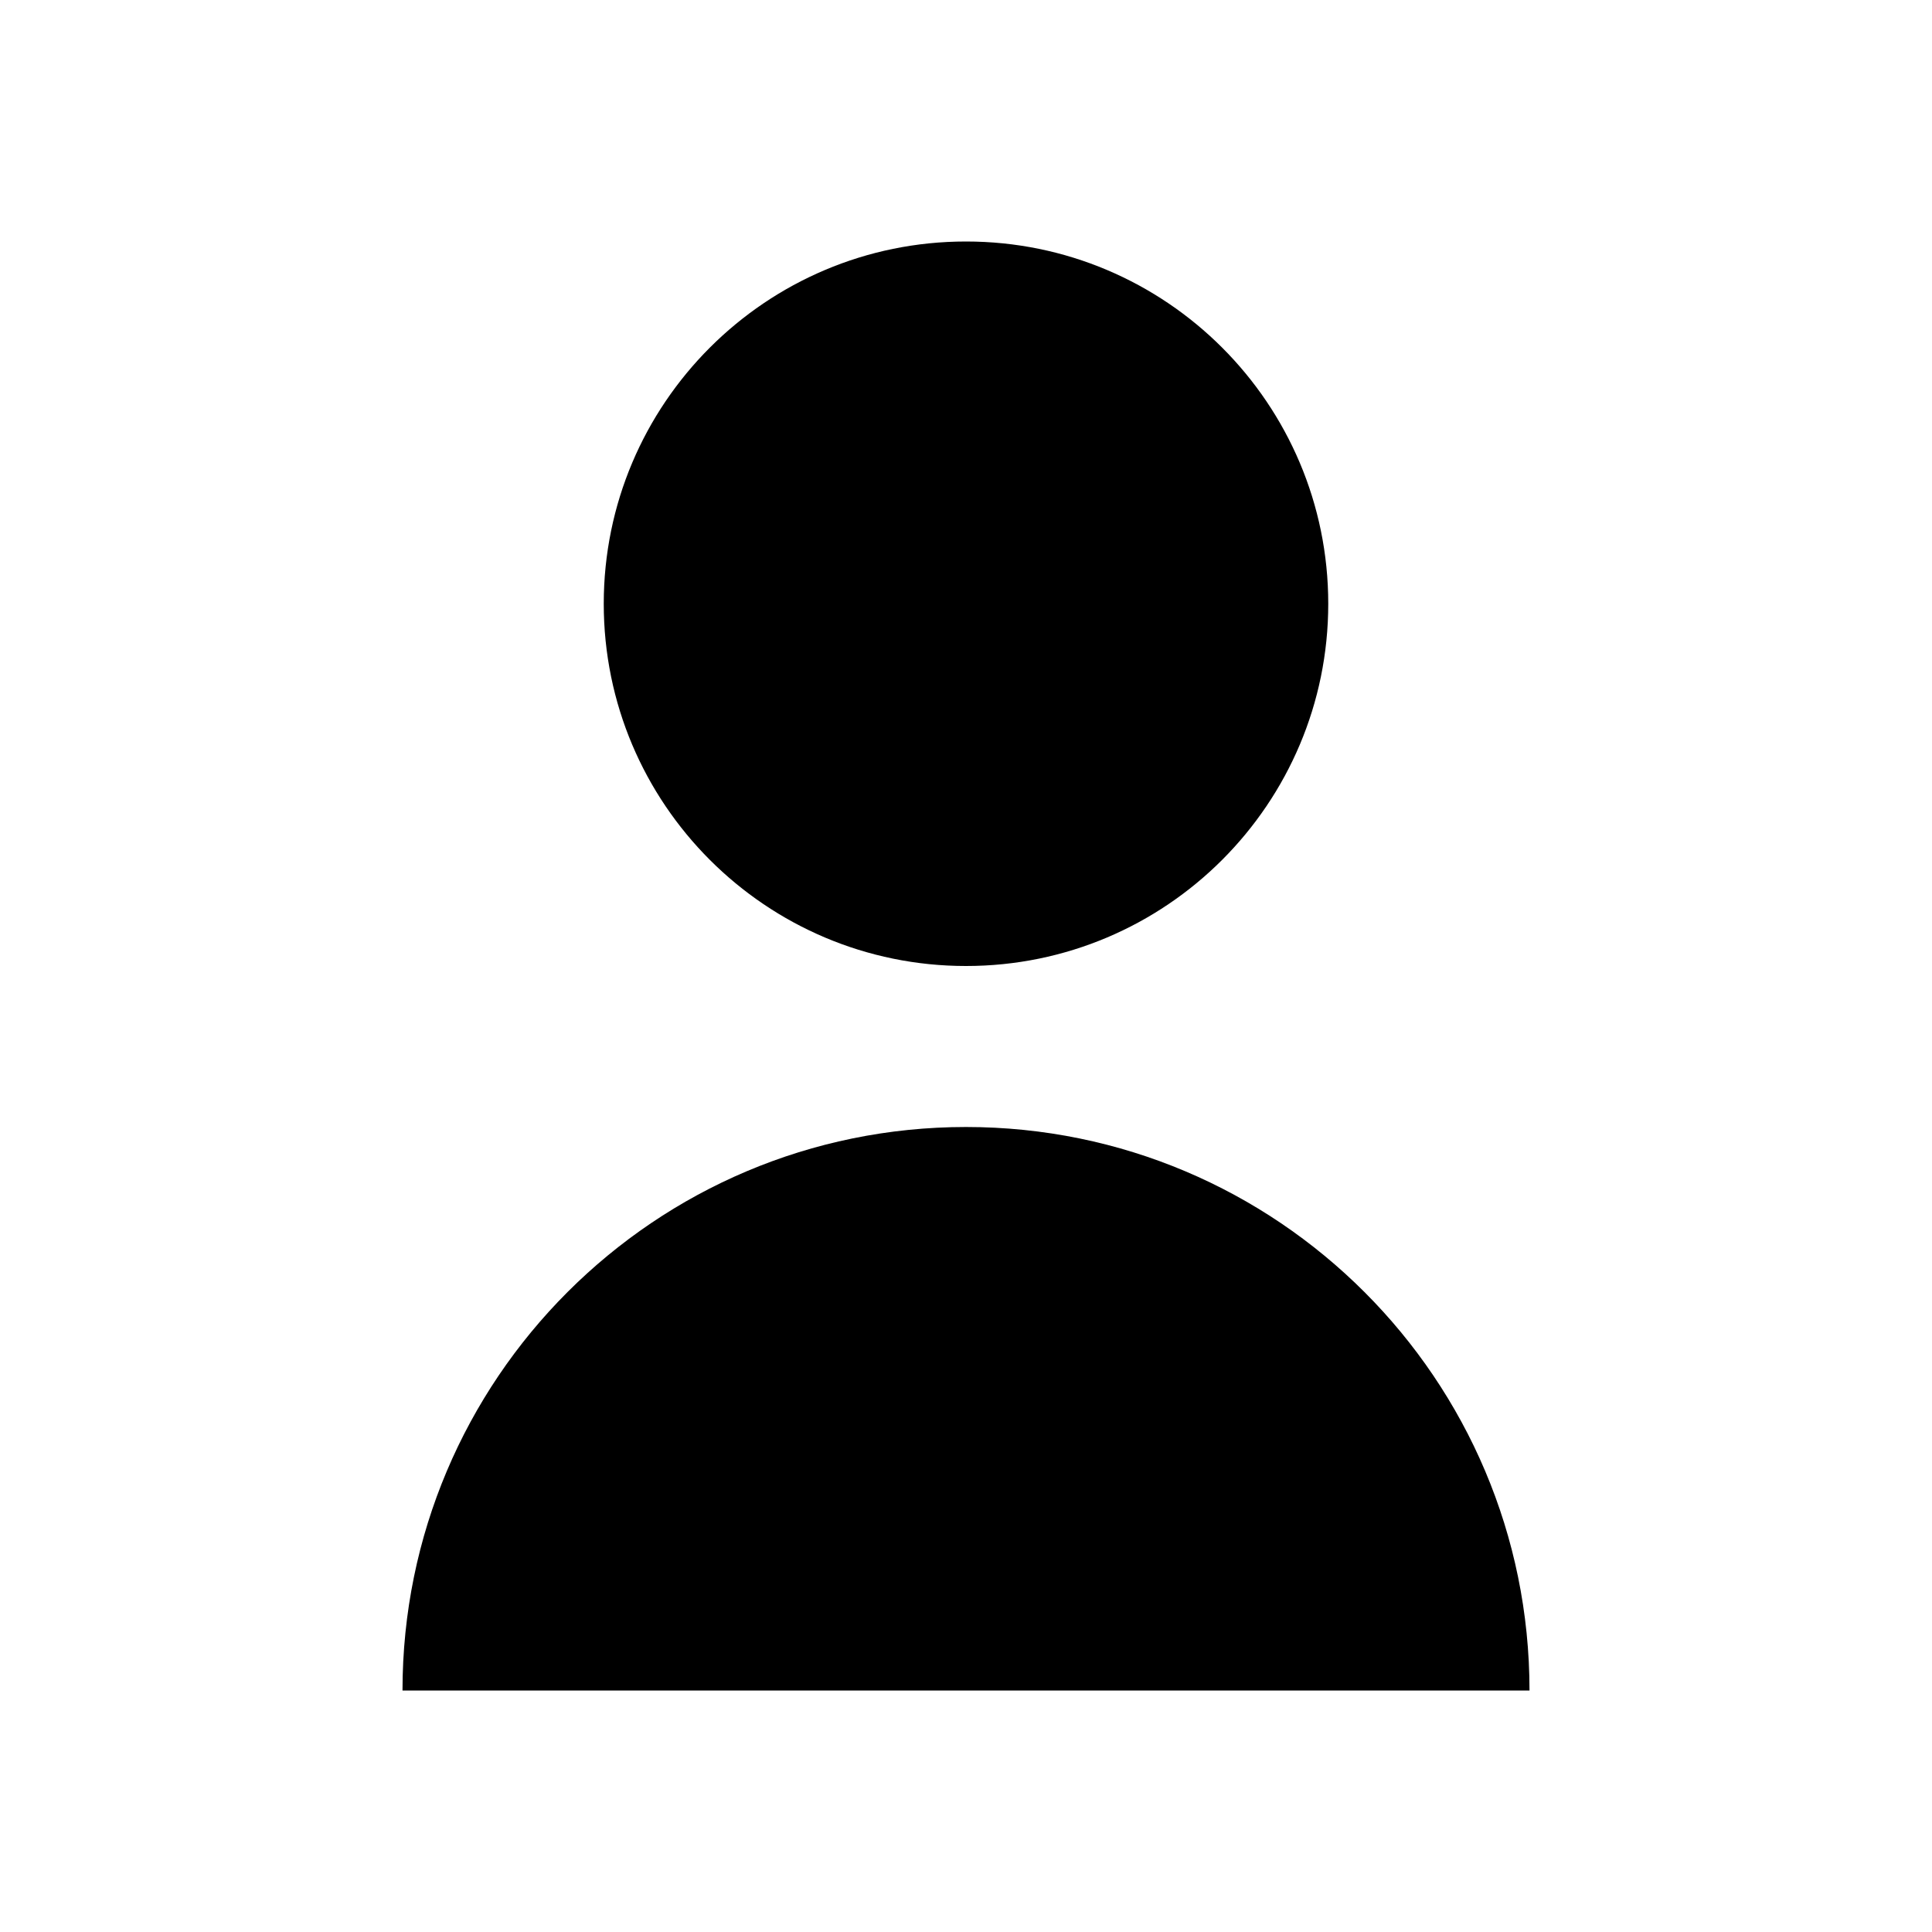
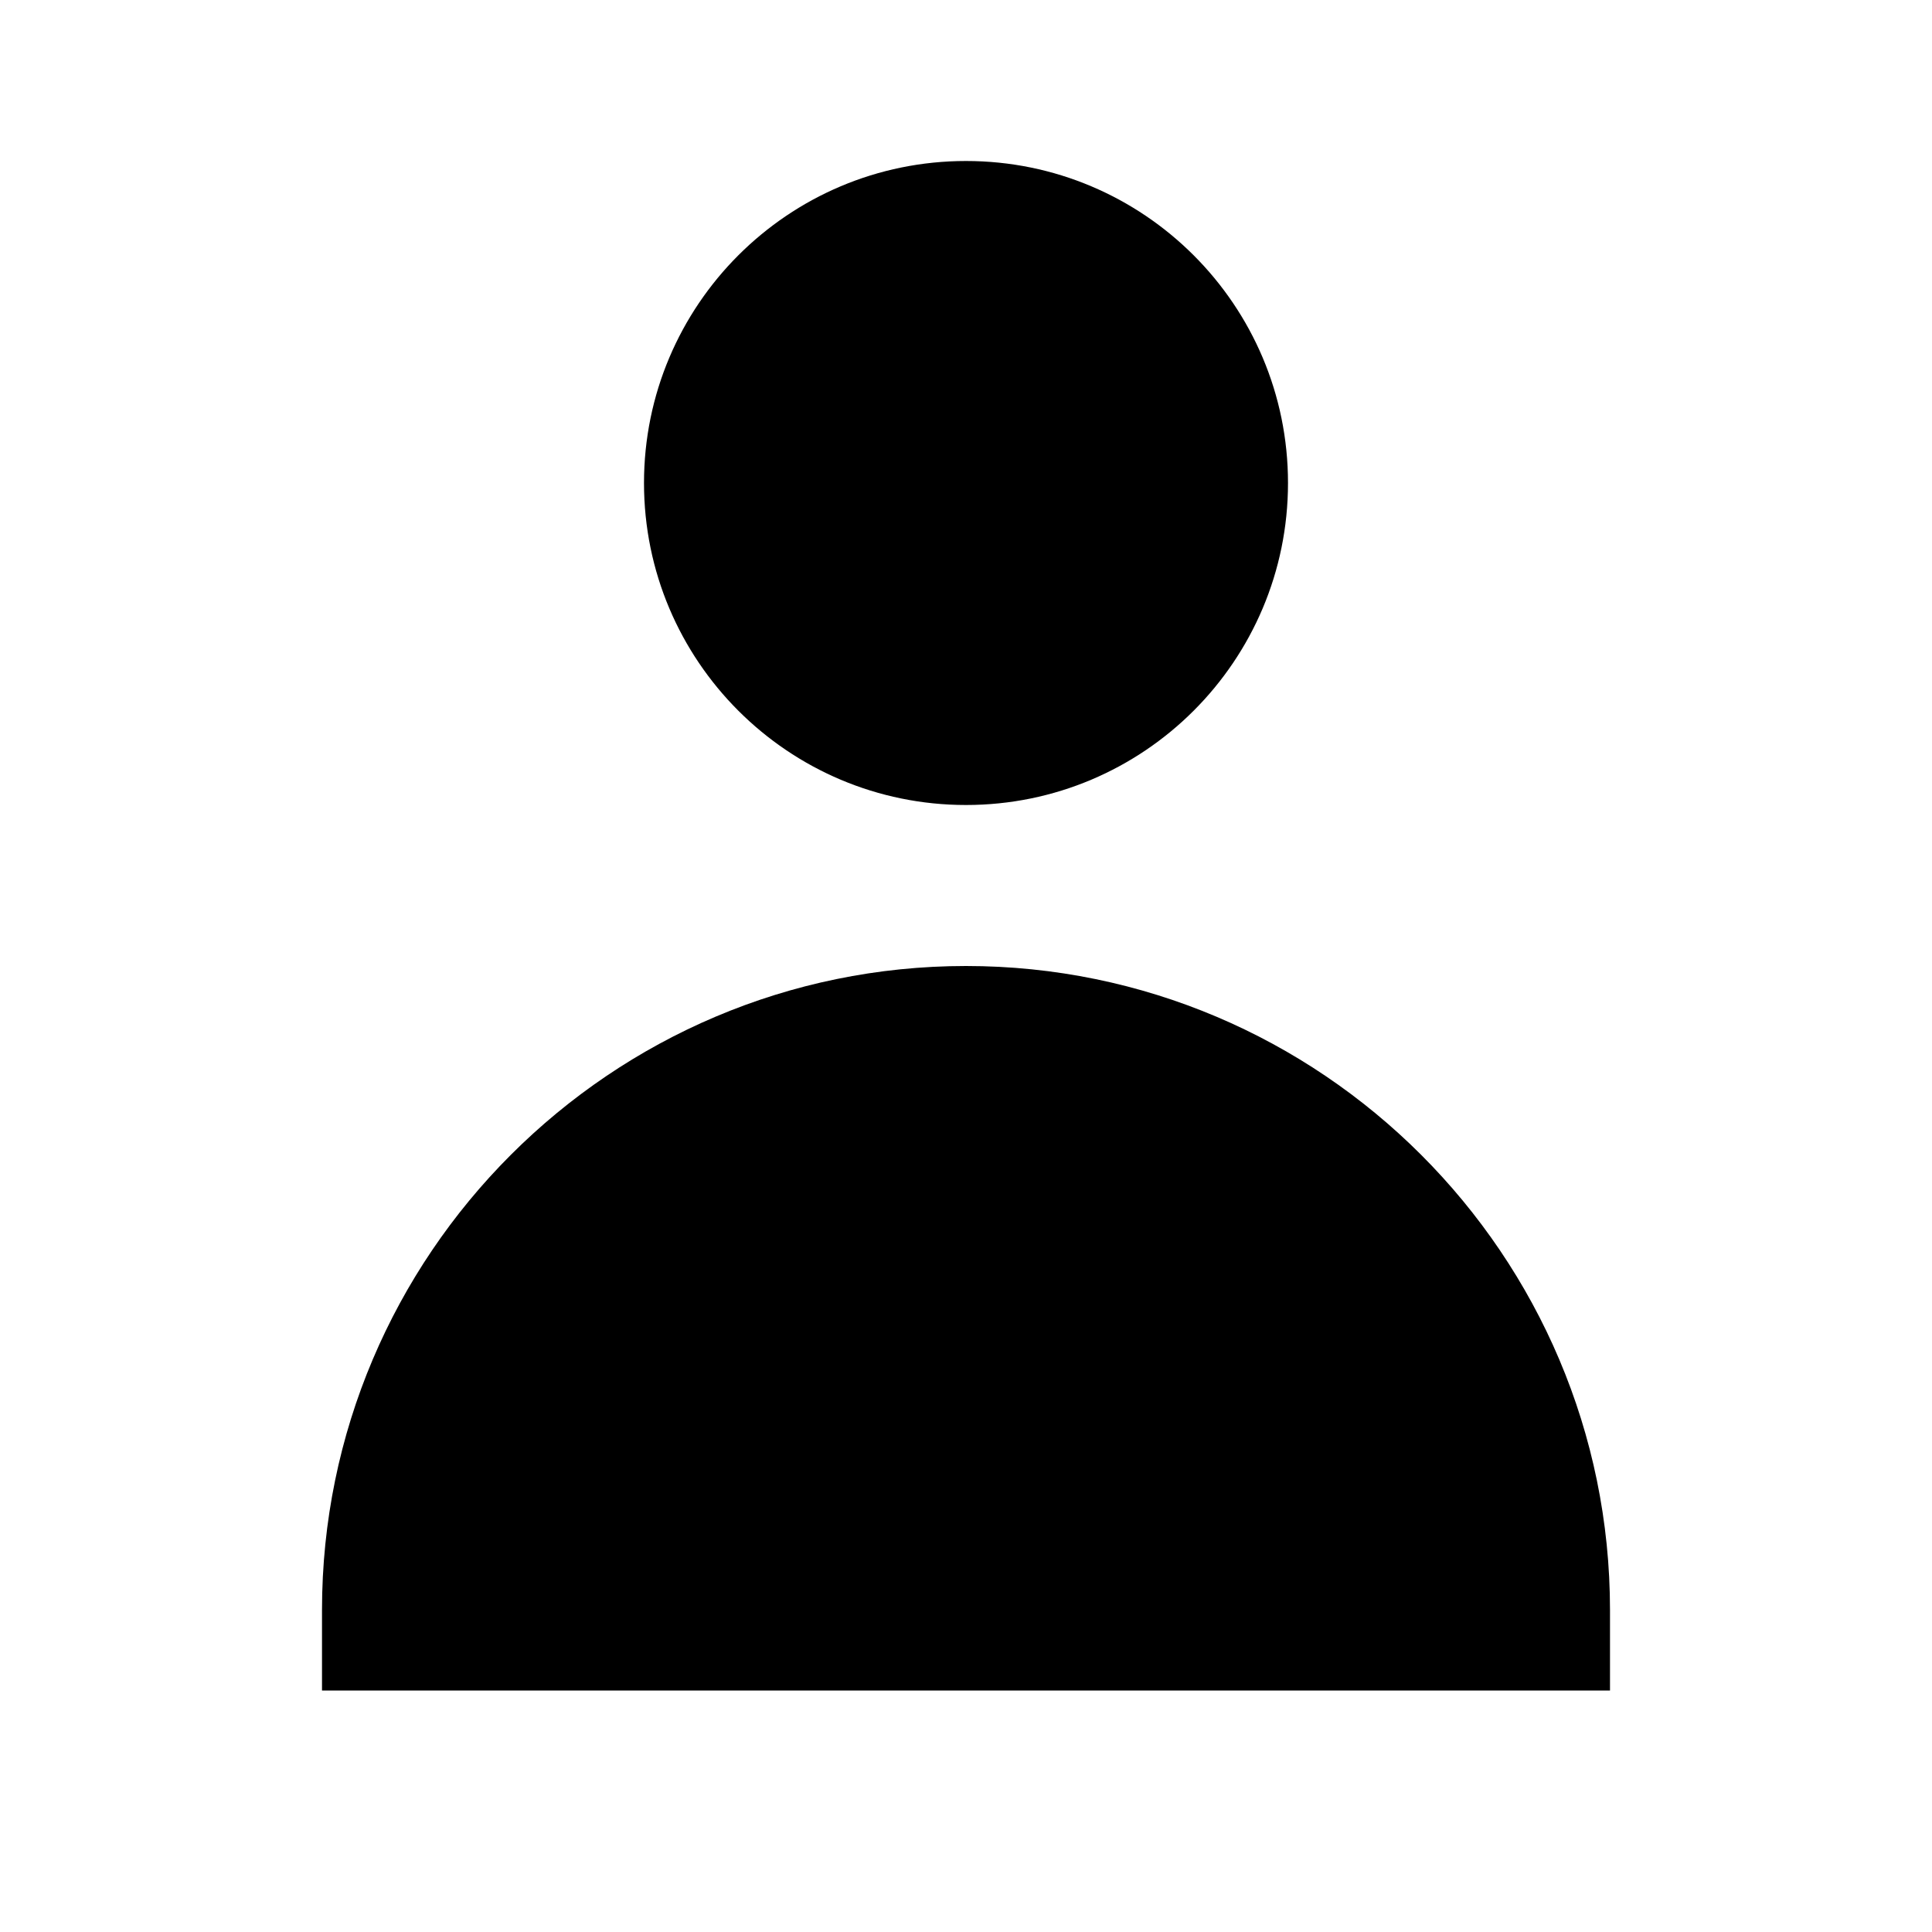
- <svg xmlns="http://www.w3.org/2000/svg" width="24px" height="24px" viewBox="0 0 24 24" version="1.1">
-   <defs />
-   <g id="Page-1" stroke="none" stroke-width="1" fill="none" fill-rule="evenodd">
-     <g id="24x24_user_filled" fill="#000000">
-       <path d="M16.5,7.5 C16.5,9.985 14.485,12 12,12 C9.515,12 7.5,9.985 7.5,7.5 C7.5,5.015 9.515,3 12,3 C14.485,3 16.5,5.015 16.5,7.5 Z M5,21 C5,17.134 8.134,14 12,14 C15.866,14 19,17.134 19,21 L5,21 Z" id="Icon" />
-     </g>
+ <svg xmlns="http://www.w3.org/2000/svg" xmlns:xlink="http://www.w3.org/1999/xlink" width="24" height="24" viewBox="0 0 24 24">
+   <defs>
+     <path id="24x24_user_filled-a" d="M4,20 C4,15.589 7.589,12 12,12 C16.411,12 20,15.589 20,20 L4,20 Z M4,20 L20,20 L20,21 L4,21 L4,20 Z M12,10 C9.791,10 8,8.209 8,6 C8,3.791 9.791,2 12,2 C14.209,2 16,3.791 16,6 C16,8.209 14.209,10 12,10 Z" />
+   </defs>
+   <g fill="none" fill-rule="evenodd">
+     <use fill="#000" xlink:href="#24x24_user_filled-a" />
  </g>
</svg>
